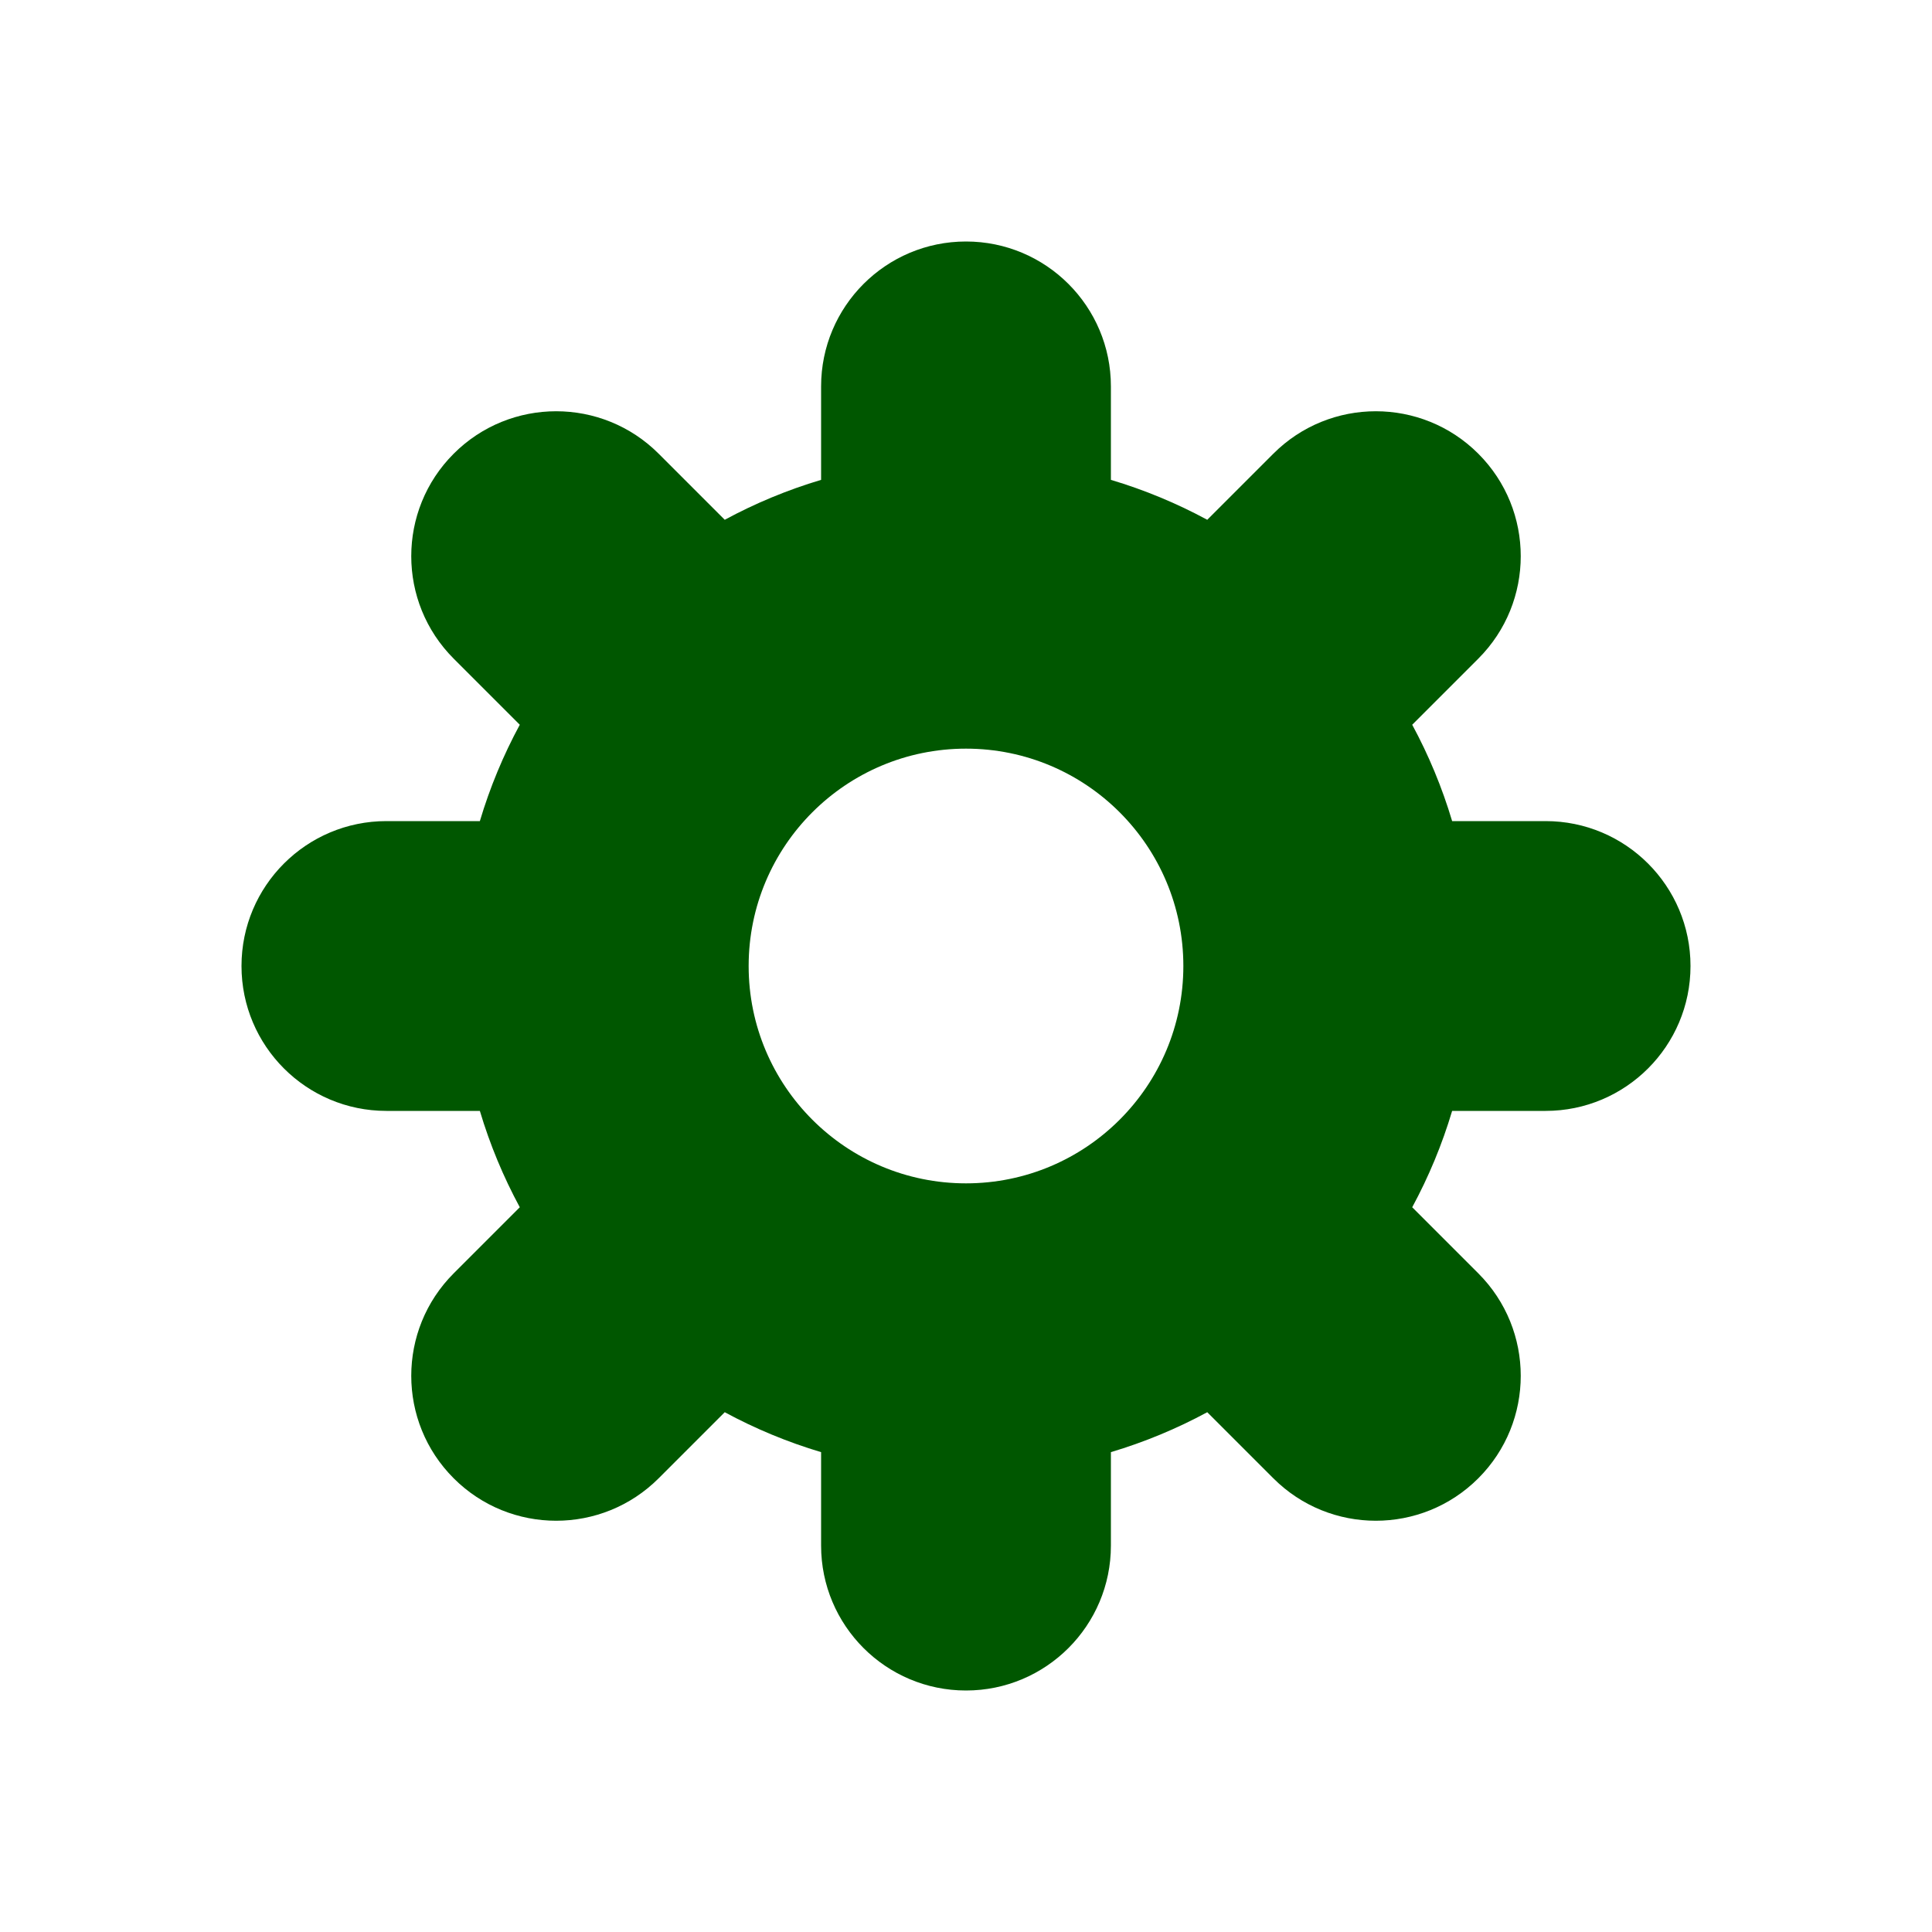
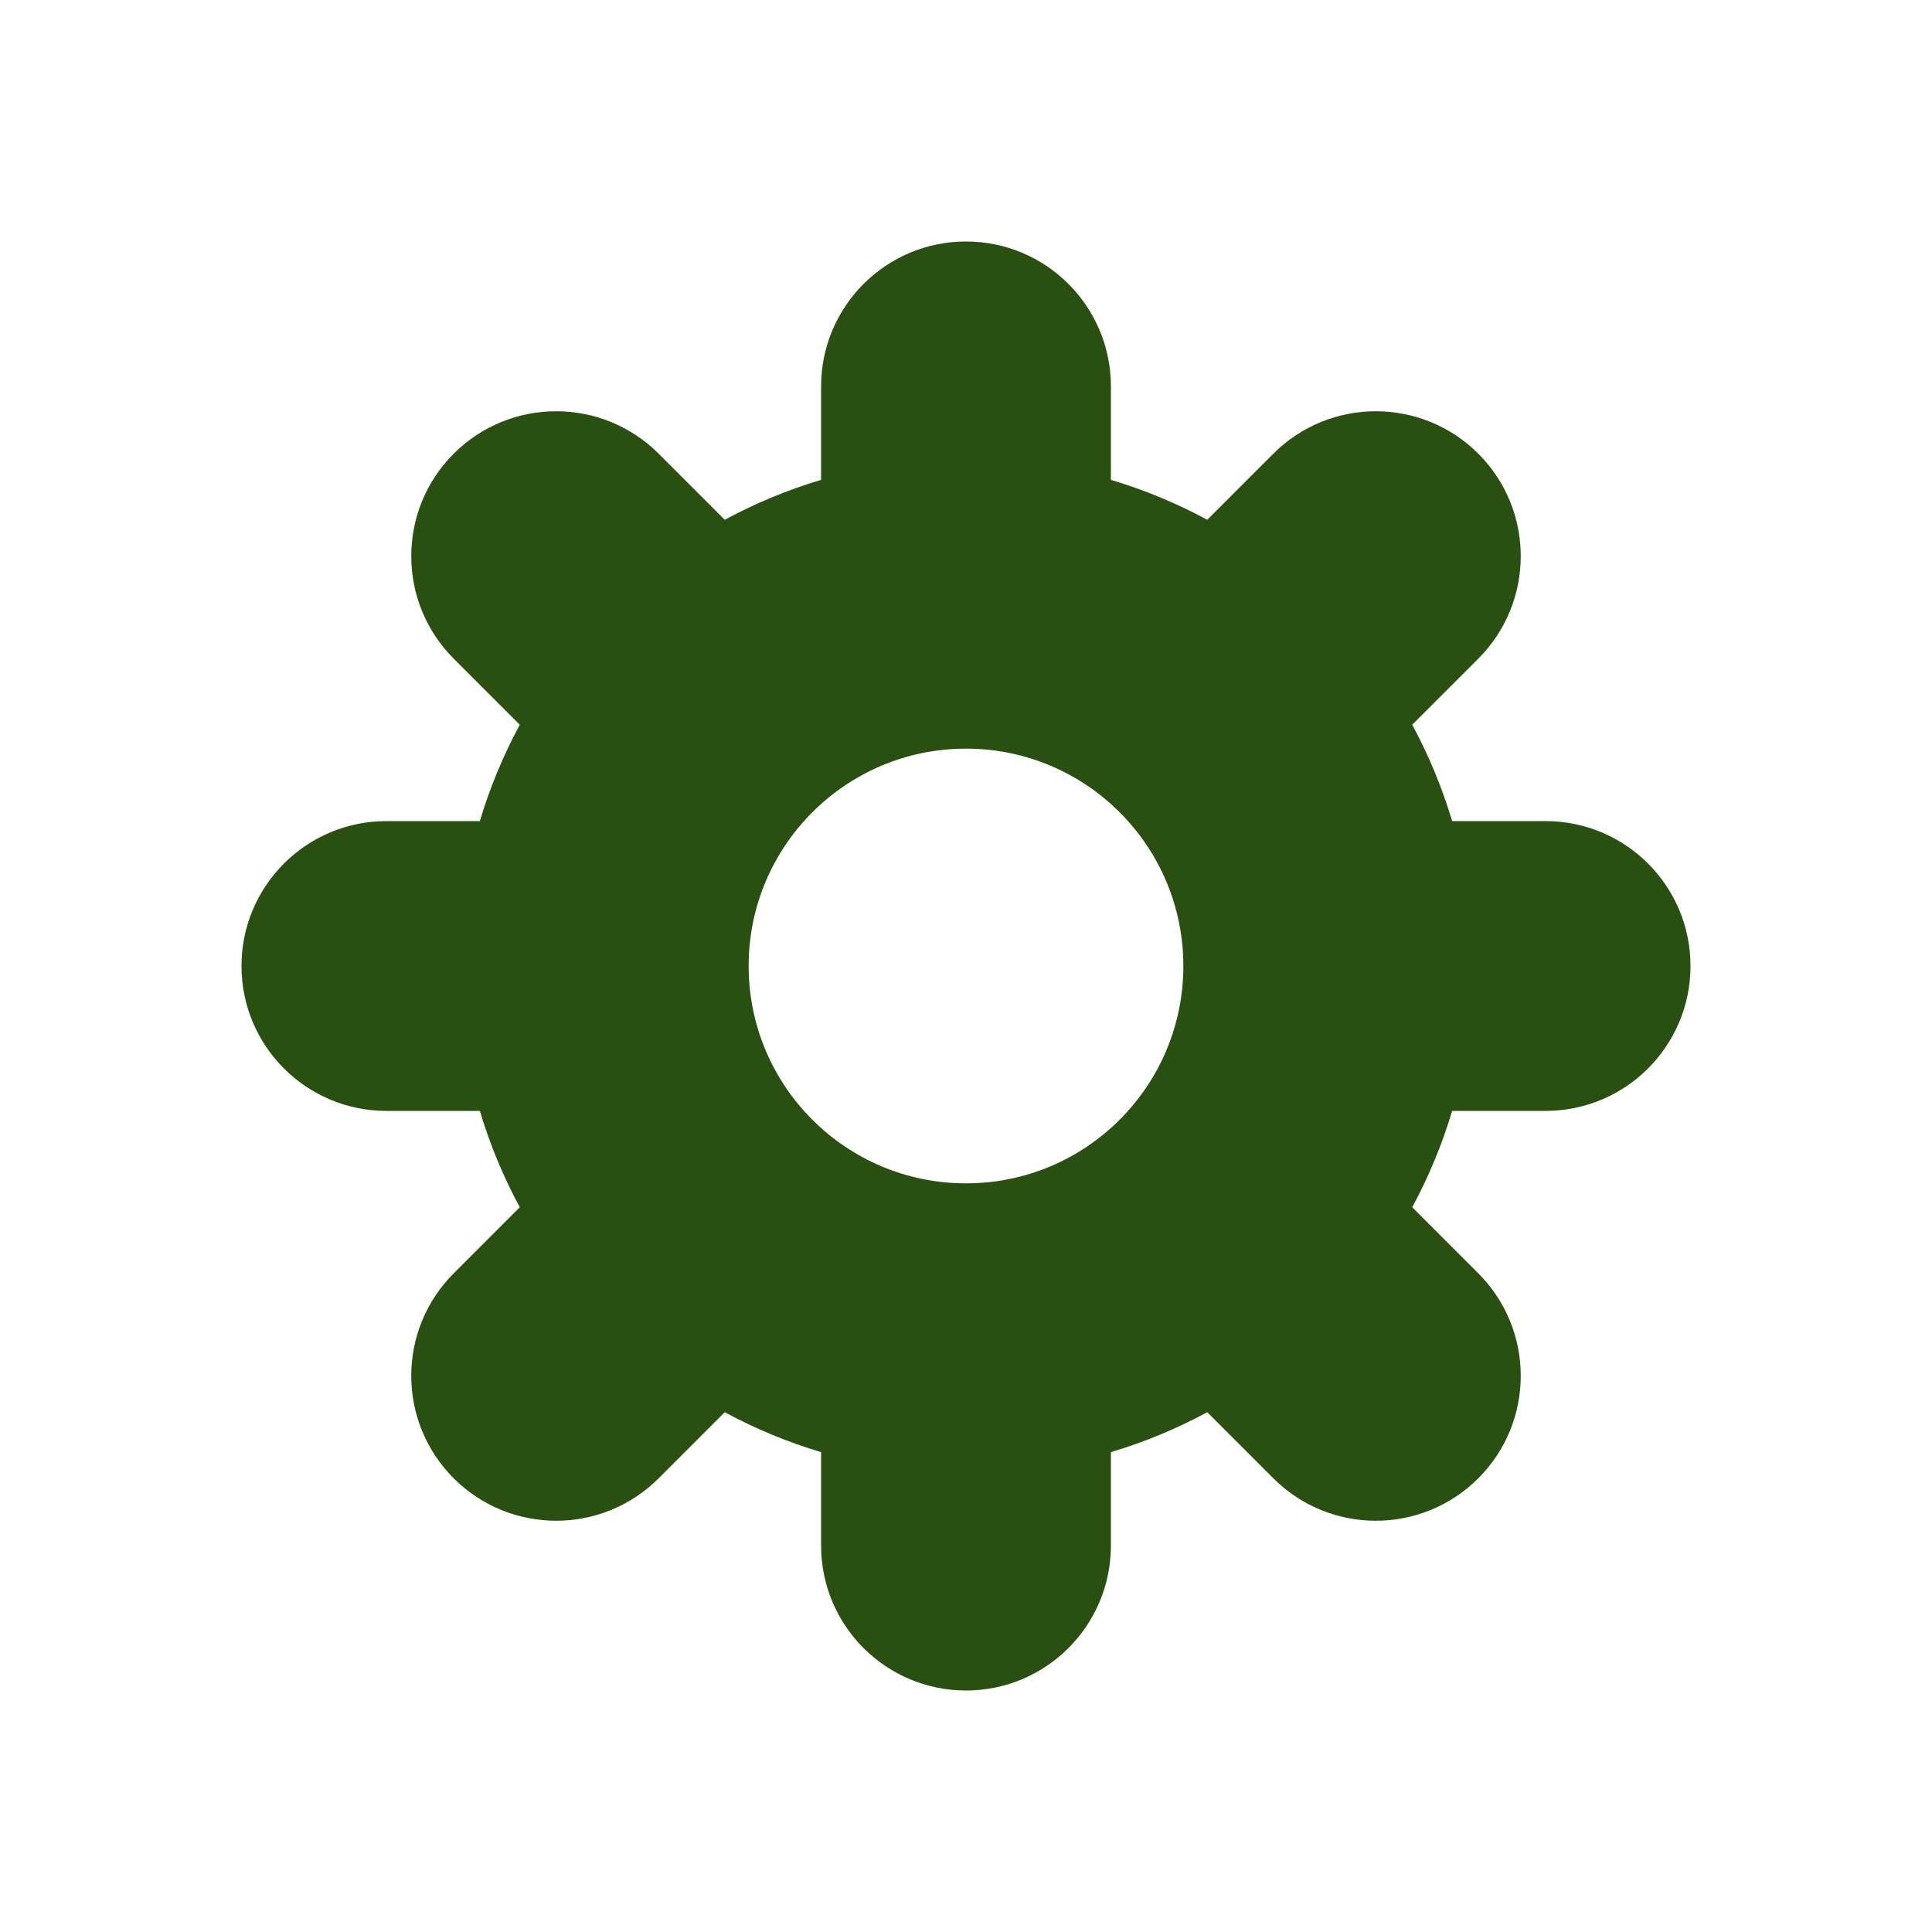
<svg xmlns="http://www.w3.org/2000/svg" width="24" height="24" viewBox="0 0 24 24" fill="none">
-   <path fill-rule="evenodd" clip-rule="evenodd" d="M10.2 19.2C10.2 20.194 11.006 21 12 21C12.994 21 13.8 20.194 13.8 19.2V18.039C14.219 17.914 14.62 17.747 14.997 17.543L15.818 18.364C16.521 19.067 17.661 19.067 18.364 18.364C19.067 17.661 19.067 16.521 18.364 15.818L17.543 14.997C17.747 14.62 17.914 14.219 18.039 13.8H19.2C20.194 13.8 21 12.994 21 12C21 11.006 20.194 10.2 19.2 10.2H18.039C17.914 9.781 17.747 9.38 17.543 9.003L18.364 8.182C19.067 7.479 19.067 6.339 18.364 5.636C17.661 4.933 16.521 4.933 15.818 5.636L14.997 6.457C14.62 6.253 14.219 6.086 13.8 5.961V4.8C13.8 3.806 12.994 3 12 3C11.006 3 10.2 3.806 10.2 4.8V5.961C9.781 6.086 9.38 6.253 9.003 6.457L8.182 5.636C7.479 4.933 6.339 4.933 5.636 5.636C4.933 6.339 4.933 7.479 5.636 8.182L6.457 9.003C6.253 9.38 6.086 9.781 5.961 10.2H4.8C3.806 10.2 3 11.006 3 12C3 12.994 3.806 13.8 4.8 13.8H5.961C6.086 14.219 6.253 14.62 6.457 14.997L5.636 15.818C4.933 16.521 4.933 17.661 5.636 18.364C6.339 19.067 7.479 19.067 8.182 18.364L9.003 17.543C9.38 17.747 9.781 17.914 10.2 18.039V19.2ZM12 14.7C13.491 14.7 14.7 13.491 14.7 12C14.7 10.509 13.491 9.3 12 9.3C10.509 9.3 9.3 10.509 9.3 12C9.3 13.491 10.509 14.7 12 14.7Z" fill="#005700" />
+   <path fill-rule="evenodd" clip-rule="evenodd" d="M10.2 19.2C10.2 20.194 11.006 21 12 21C12.994 21 13.8 20.194 13.8 19.2V18.039C14.219 17.914 14.62 17.747 14.997 17.543L15.818 18.364C16.521 19.067 17.661 19.067 18.364 18.364C19.067 17.661 19.067 16.521 18.364 15.818L17.543 14.997C17.747 14.62 17.914 14.219 18.039 13.8H19.2C20.194 13.8 21 12.994 21 12C21 11.006 20.194 10.2 19.2 10.2H18.039C17.914 9.781 17.747 9.38 17.543 9.003L18.364 8.182C19.067 7.479 19.067 6.339 18.364 5.636C17.661 4.933 16.521 4.933 15.818 5.636L14.997 6.457C14.62 6.253 14.219 6.086 13.8 5.961V4.8C13.8 3.806 12.994 3 12 3C11.006 3 10.2 3.806 10.2 4.8V5.961C9.781 6.086 9.38 6.253 9.003 6.457L8.182 5.636C7.479 4.933 6.339 4.933 5.636 5.636C4.933 6.339 4.933 7.479 5.636 8.182L6.457 9.003C6.253 9.38 6.086 9.781 5.961 10.2H4.8C3.806 10.2 3 11.006 3 12C3 12.994 3.806 13.8 4.8 13.8H5.961C6.086 14.219 6.253 14.62 6.457 14.997L5.636 15.818C4.933 16.521 4.933 17.661 5.636 18.364C6.339 19.067 7.479 19.067 8.182 18.364L9.003 17.543C9.38 17.747 9.781 17.914 10.2 18.039V19.2ZM12 14.7C13.491 14.7 14.7 13.491 14.7 12C14.7 10.509 13.491 9.3 12 9.3C10.509 9.3 9.3 10.509 9.3 12C9.3 13.491 10.509 14.7 12 14.7Z" fill="#295011" />
</svg>
